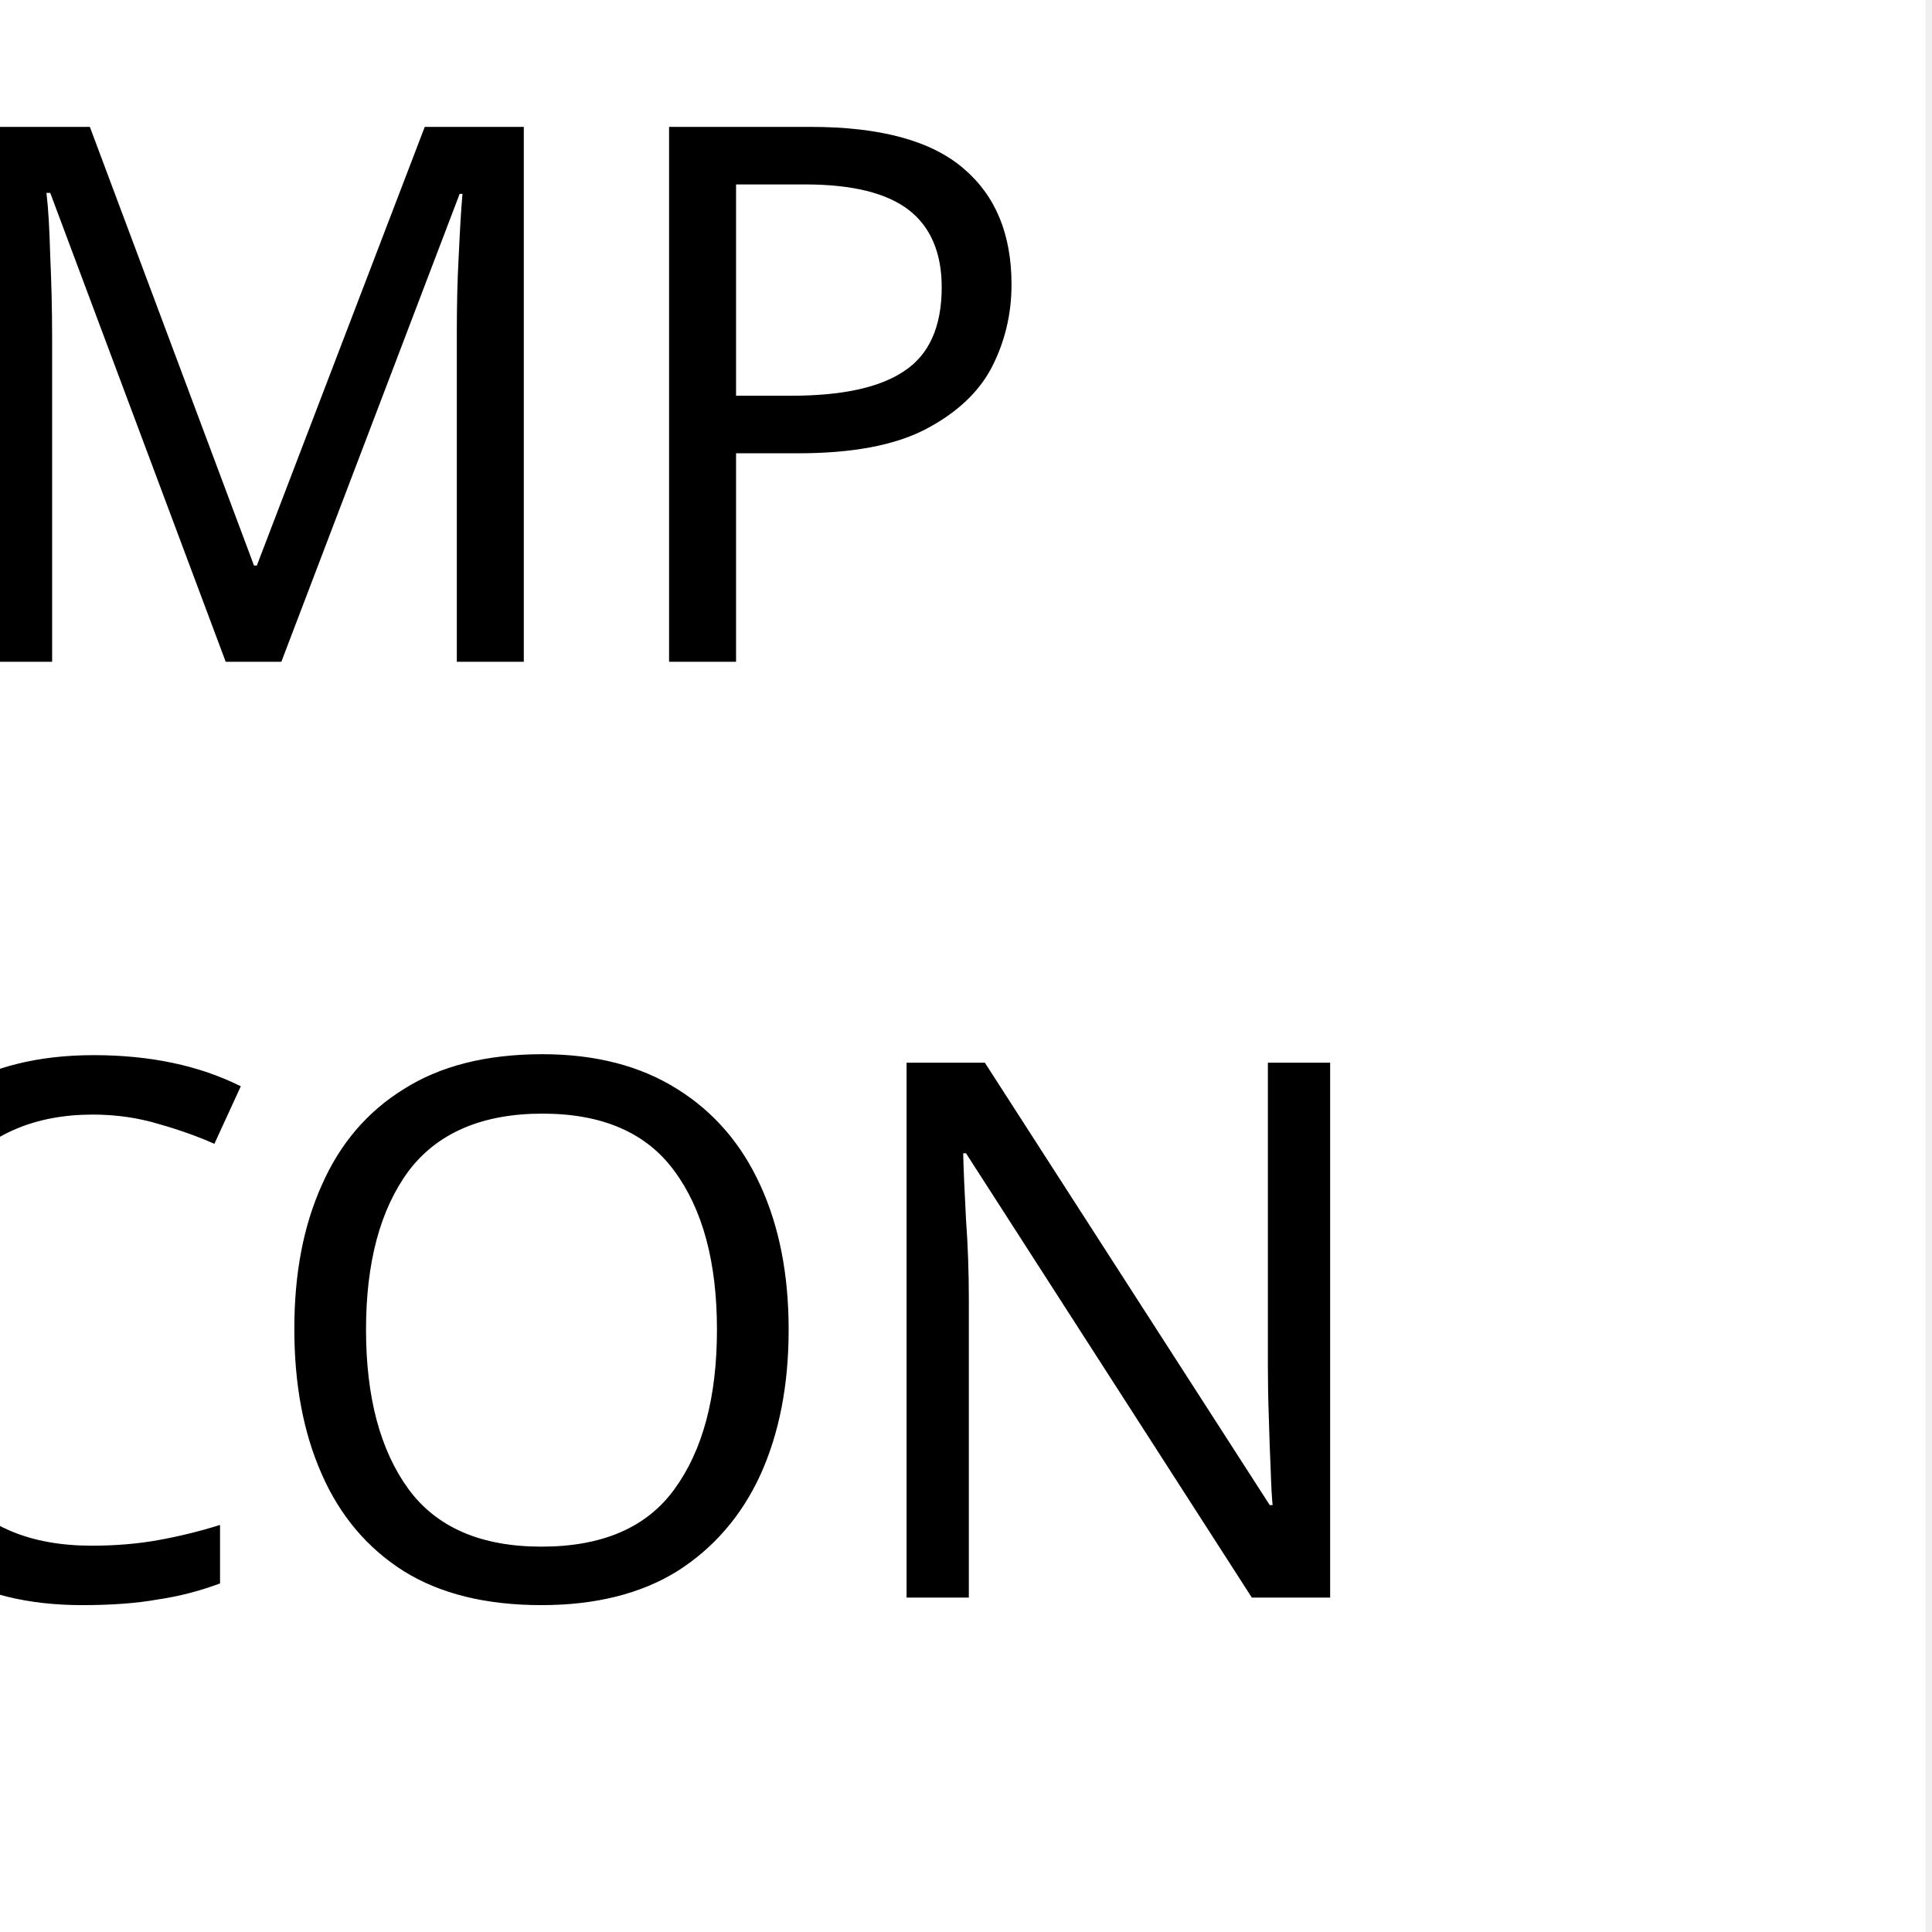
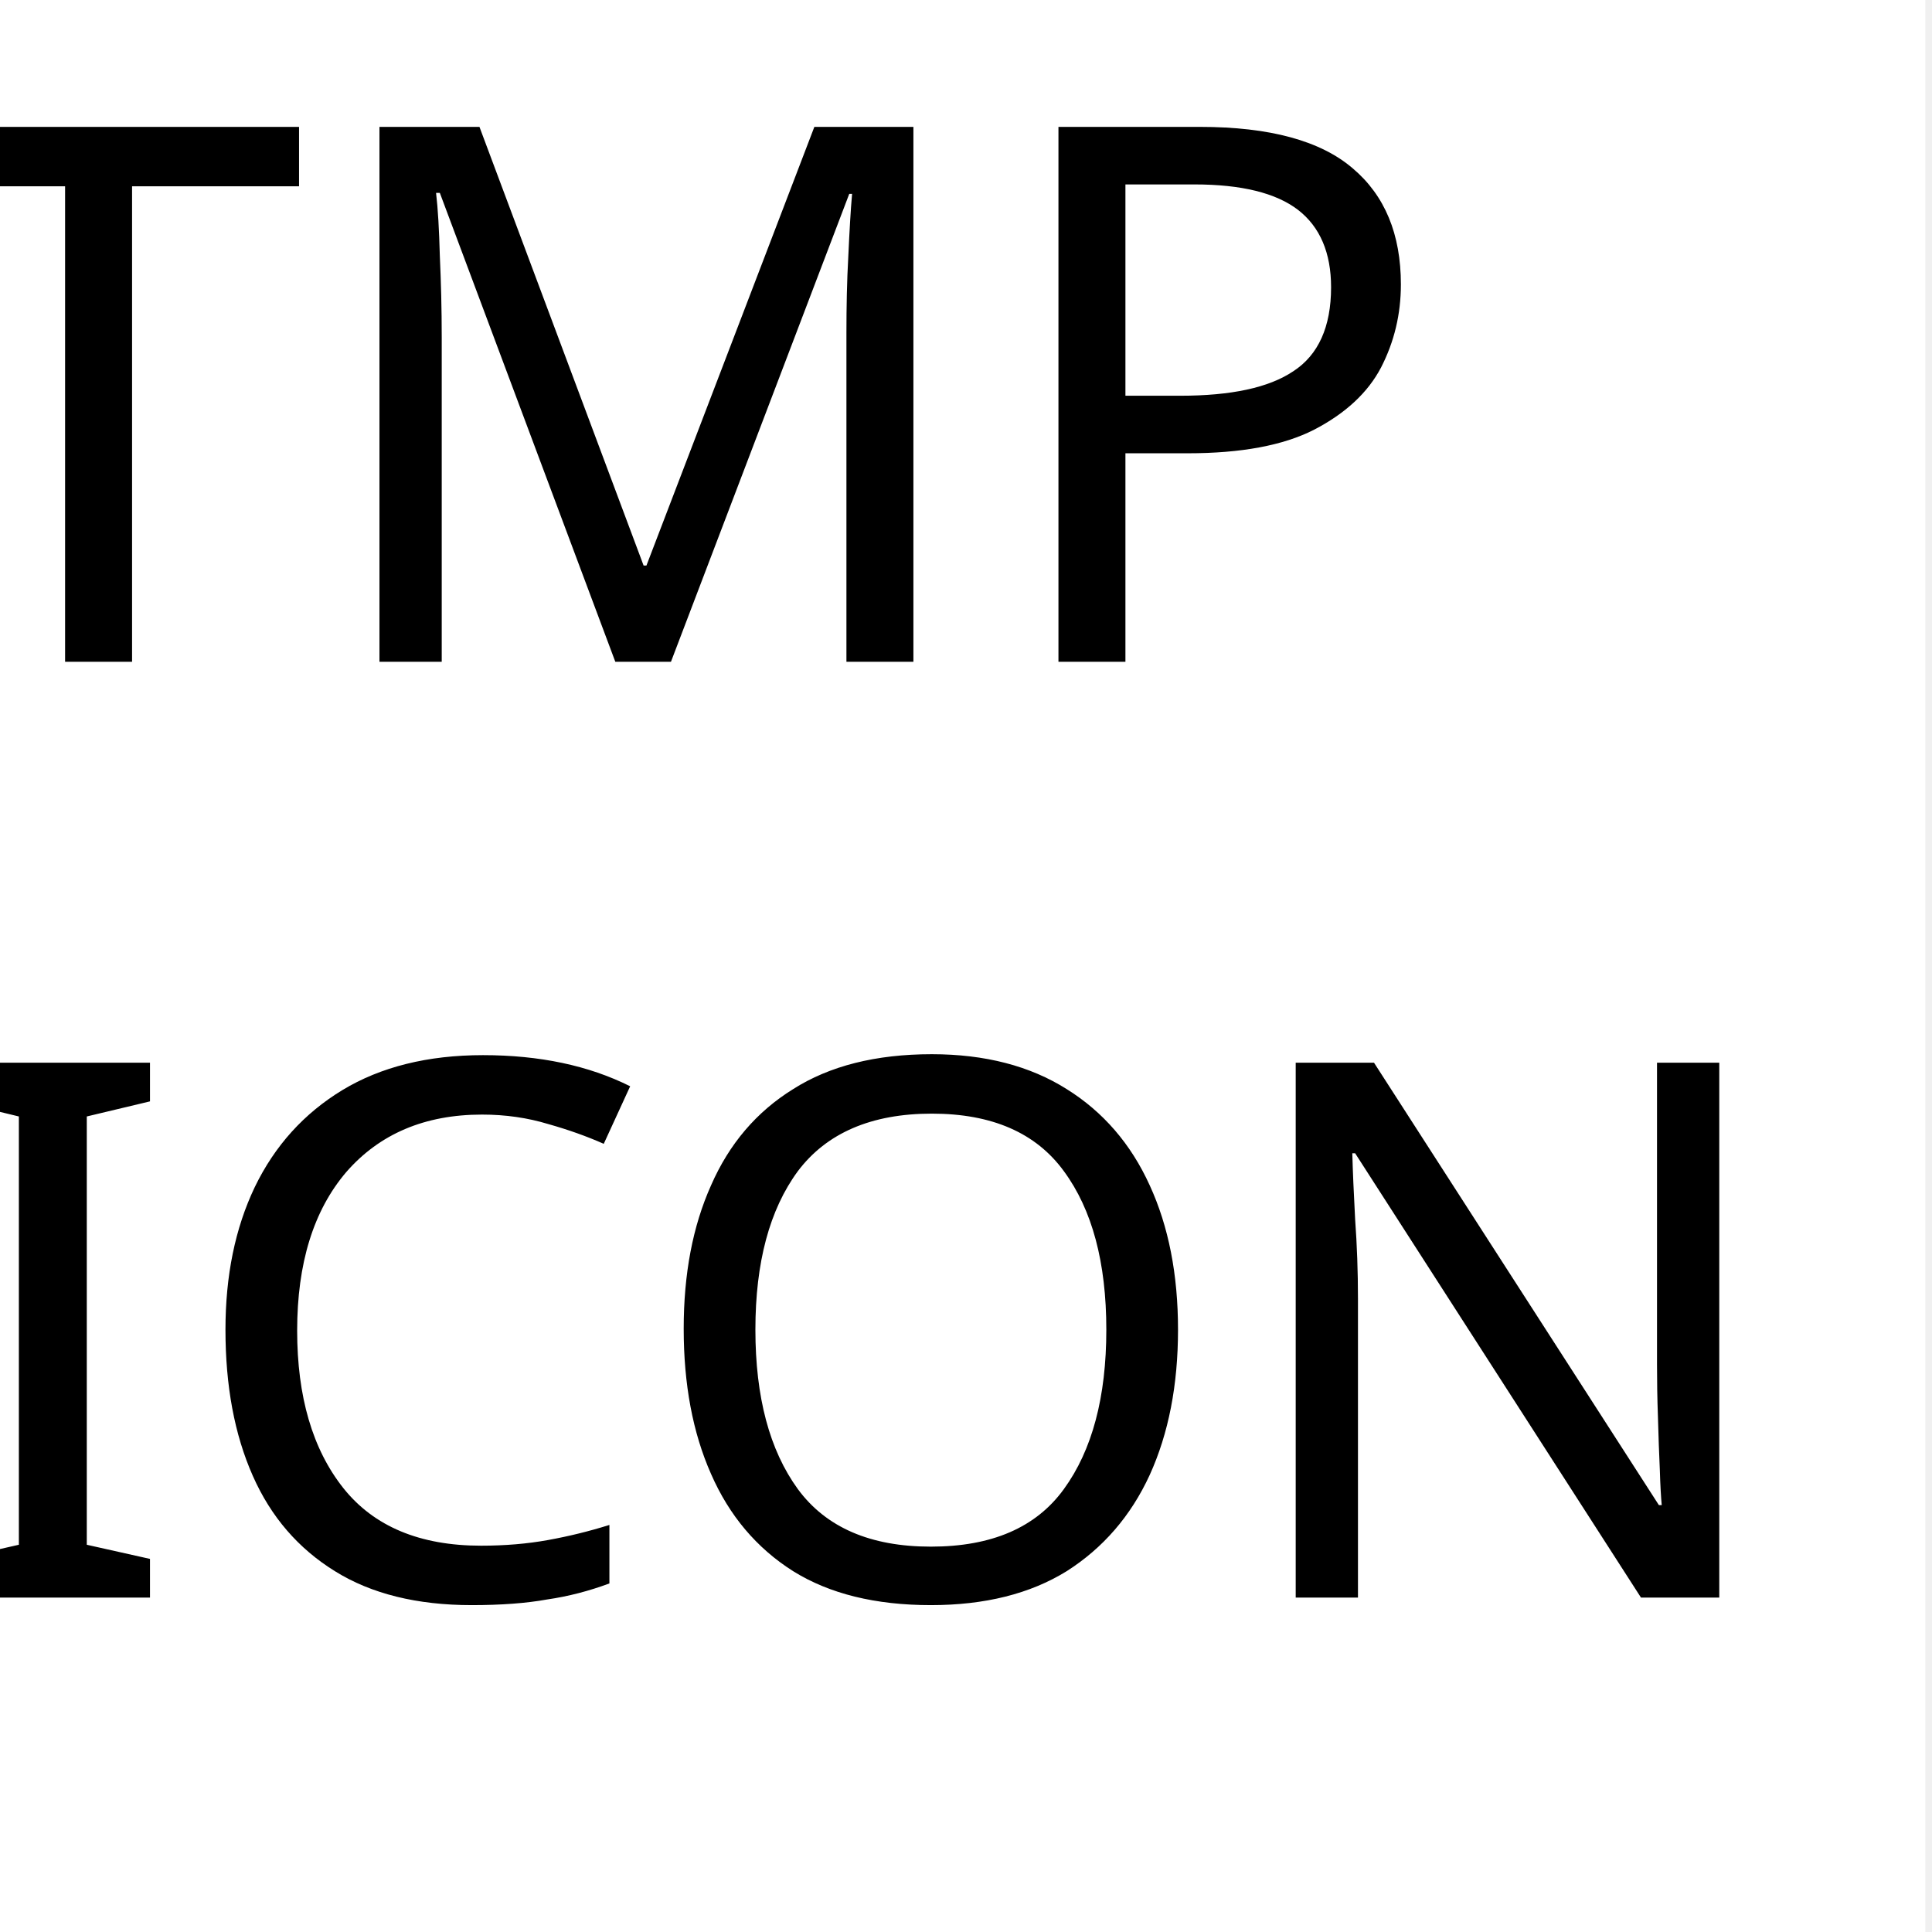
- <svg xmlns="http://www.w3.org/2000/svg" width="32.0px" height="32.0px" viewBox="0 0 32.0 32.0" version="1.1" id="SVGRoot">
+ <svg xmlns="http://www.w3.org/2000/svg" width="32.0px" height="32.0px" viewBox="0 0 32.0 32.0" version="1.1">
  <defs id="defs45102" />
  <g id="layer1">
    <path style="fill:#ffffff;stroke-width:0.037;stroke-miterlimit:4;stroke-dasharray:none" d="M 0,16 V 0 H 15.945 31.89 V 16 32 H 15.945 0 Z" id="path961" />
    <text xml:space="preserve" style="font-style:normal;font-weight:normal;font-size:12.402px;line-height:1.25;font-family:sans-serif;text-align:center;text-anchor:middle;fill:#000000;fill-opacity:1;stroke:none;stroke-width:0.664" x="15.846" y="10.96" id="text10792">
-       <tspan id="tspan10790" x="15.846" y="10.96" style="stroke-width:0.664">TMP</tspan>
-       <tspan x="15.846" y="26.462" id="tspan33514" style="stroke-width:0.664">ICON</tspan>
+       <tspan id="tspan10790" x="15.846" y="10.96" style="stroke-width:0.664">
+                 TMP
+             </tspan>
+       <tspan x="15.846" y="26.462" id="tspan33514" style="stroke-width:0.664">
+                 ICON
+             </tspan>
    </text>
  </g>
</svg>
